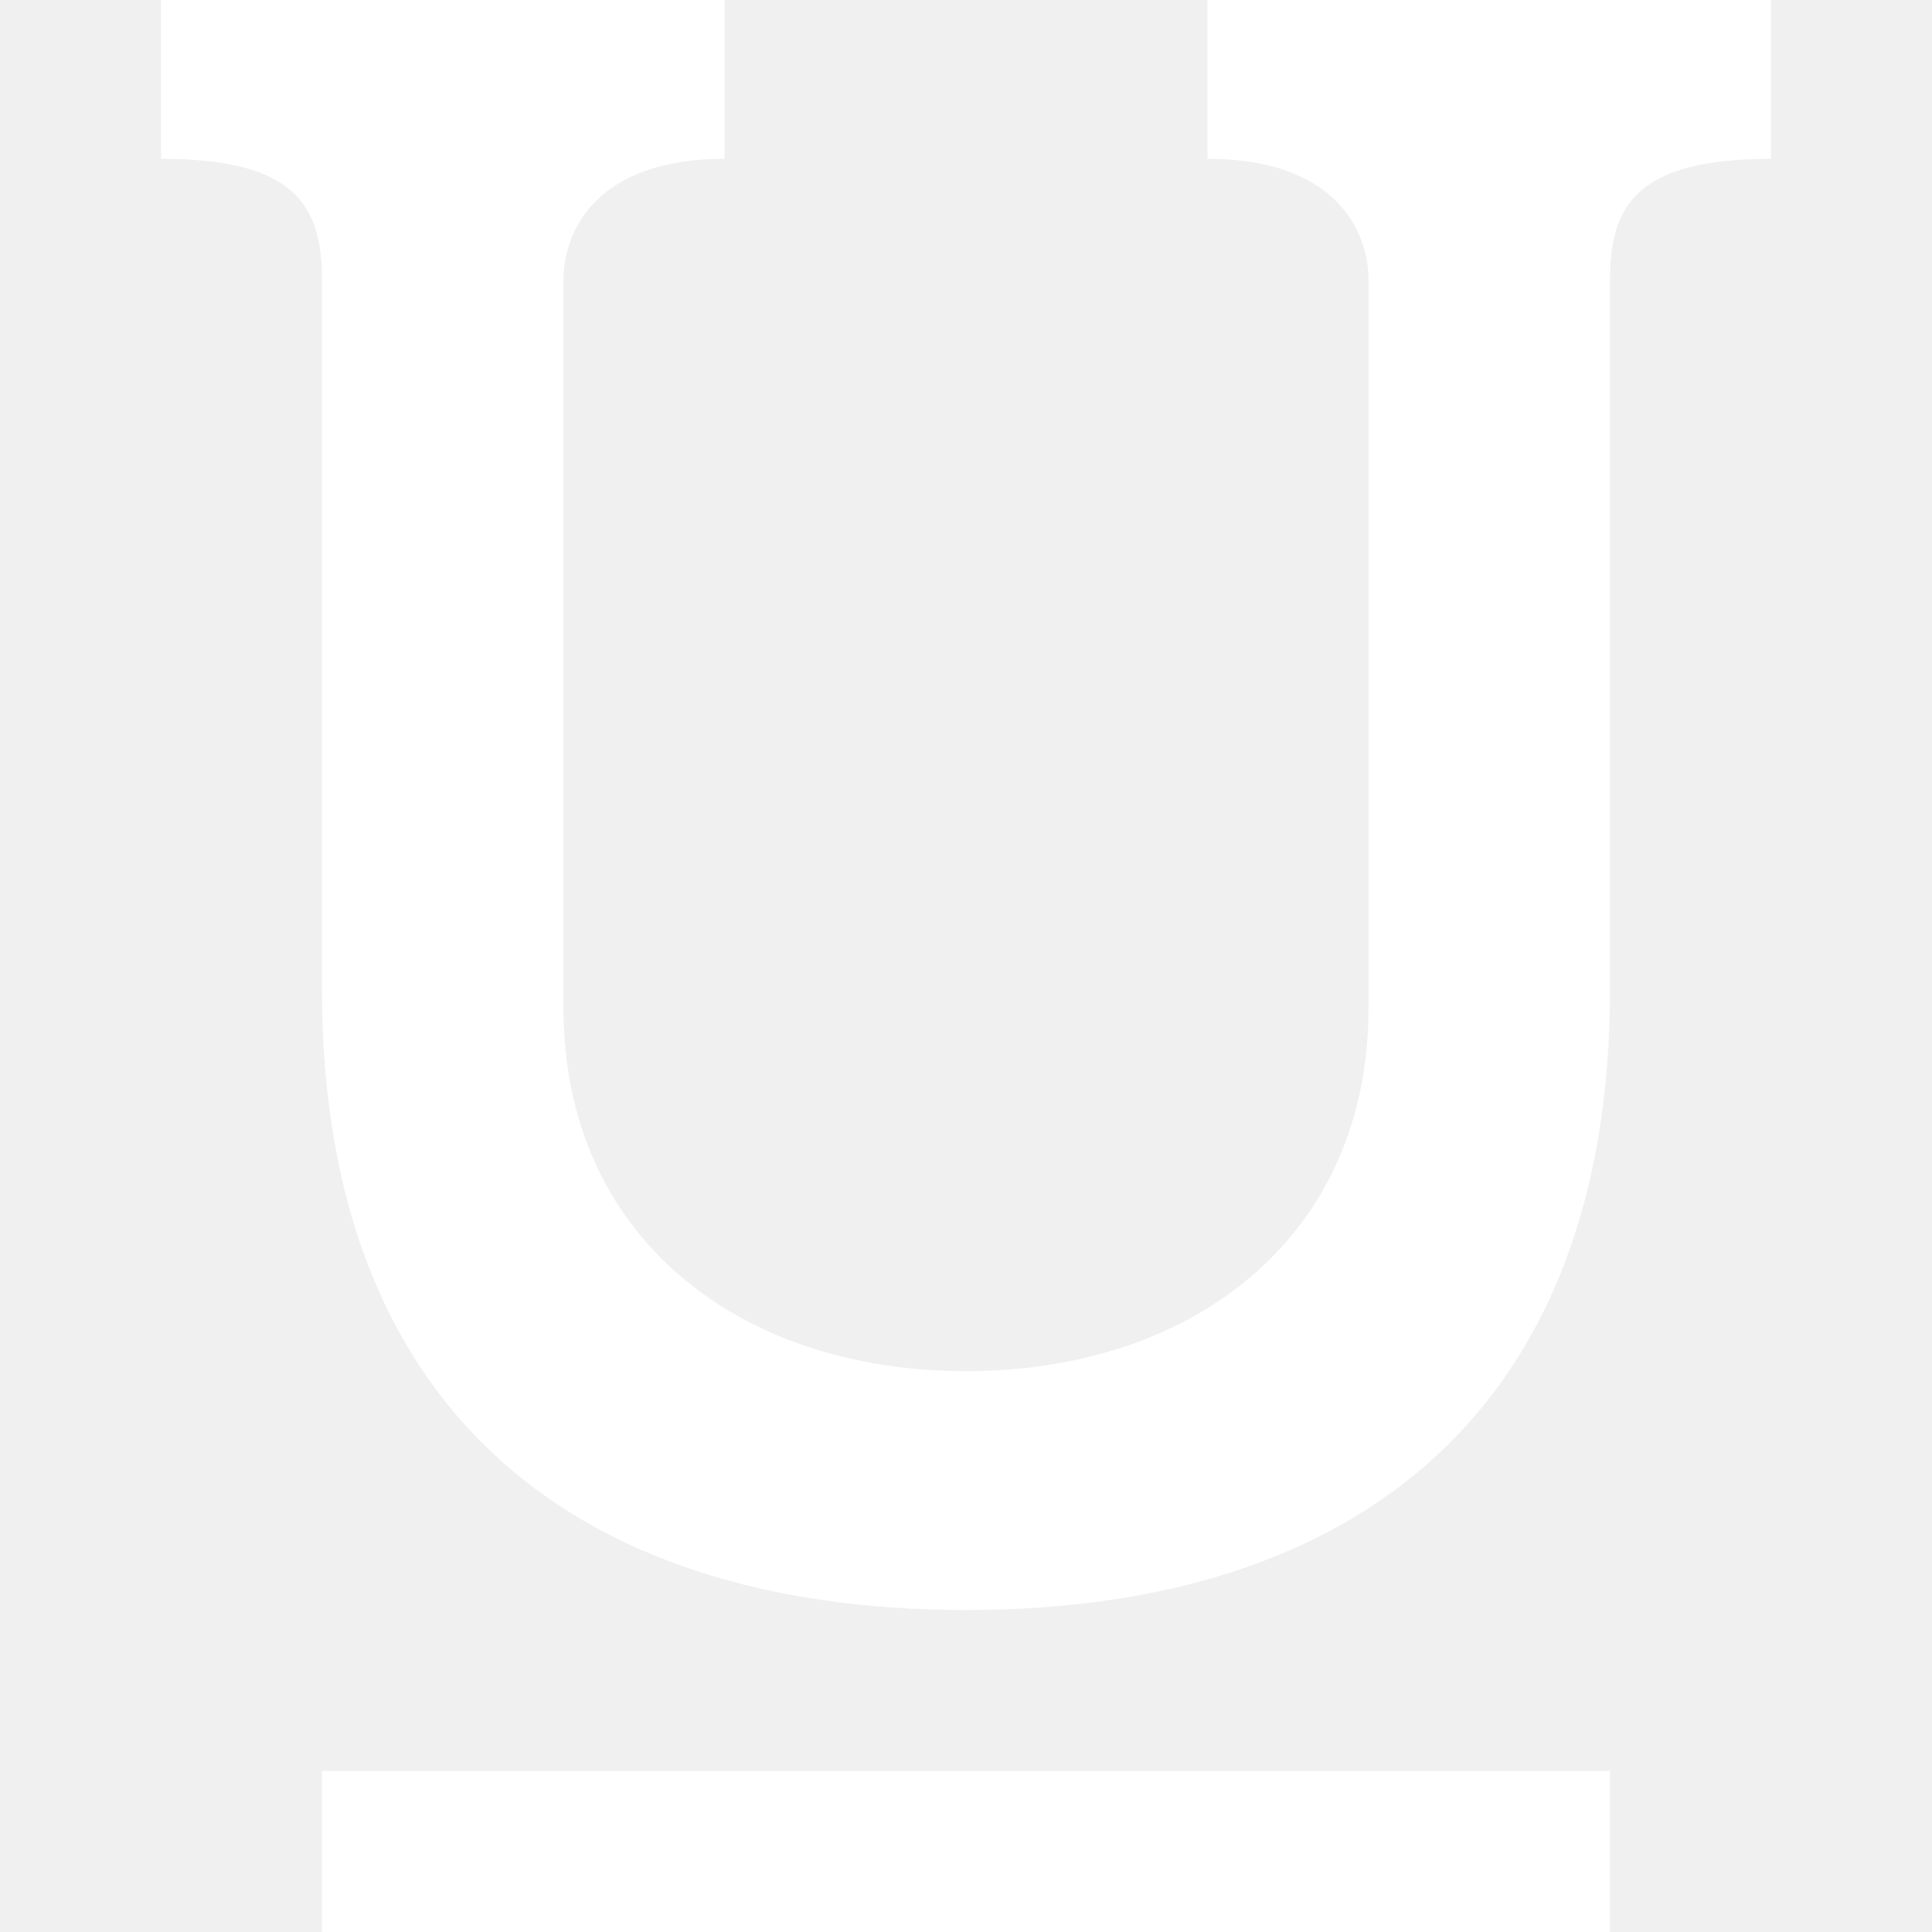
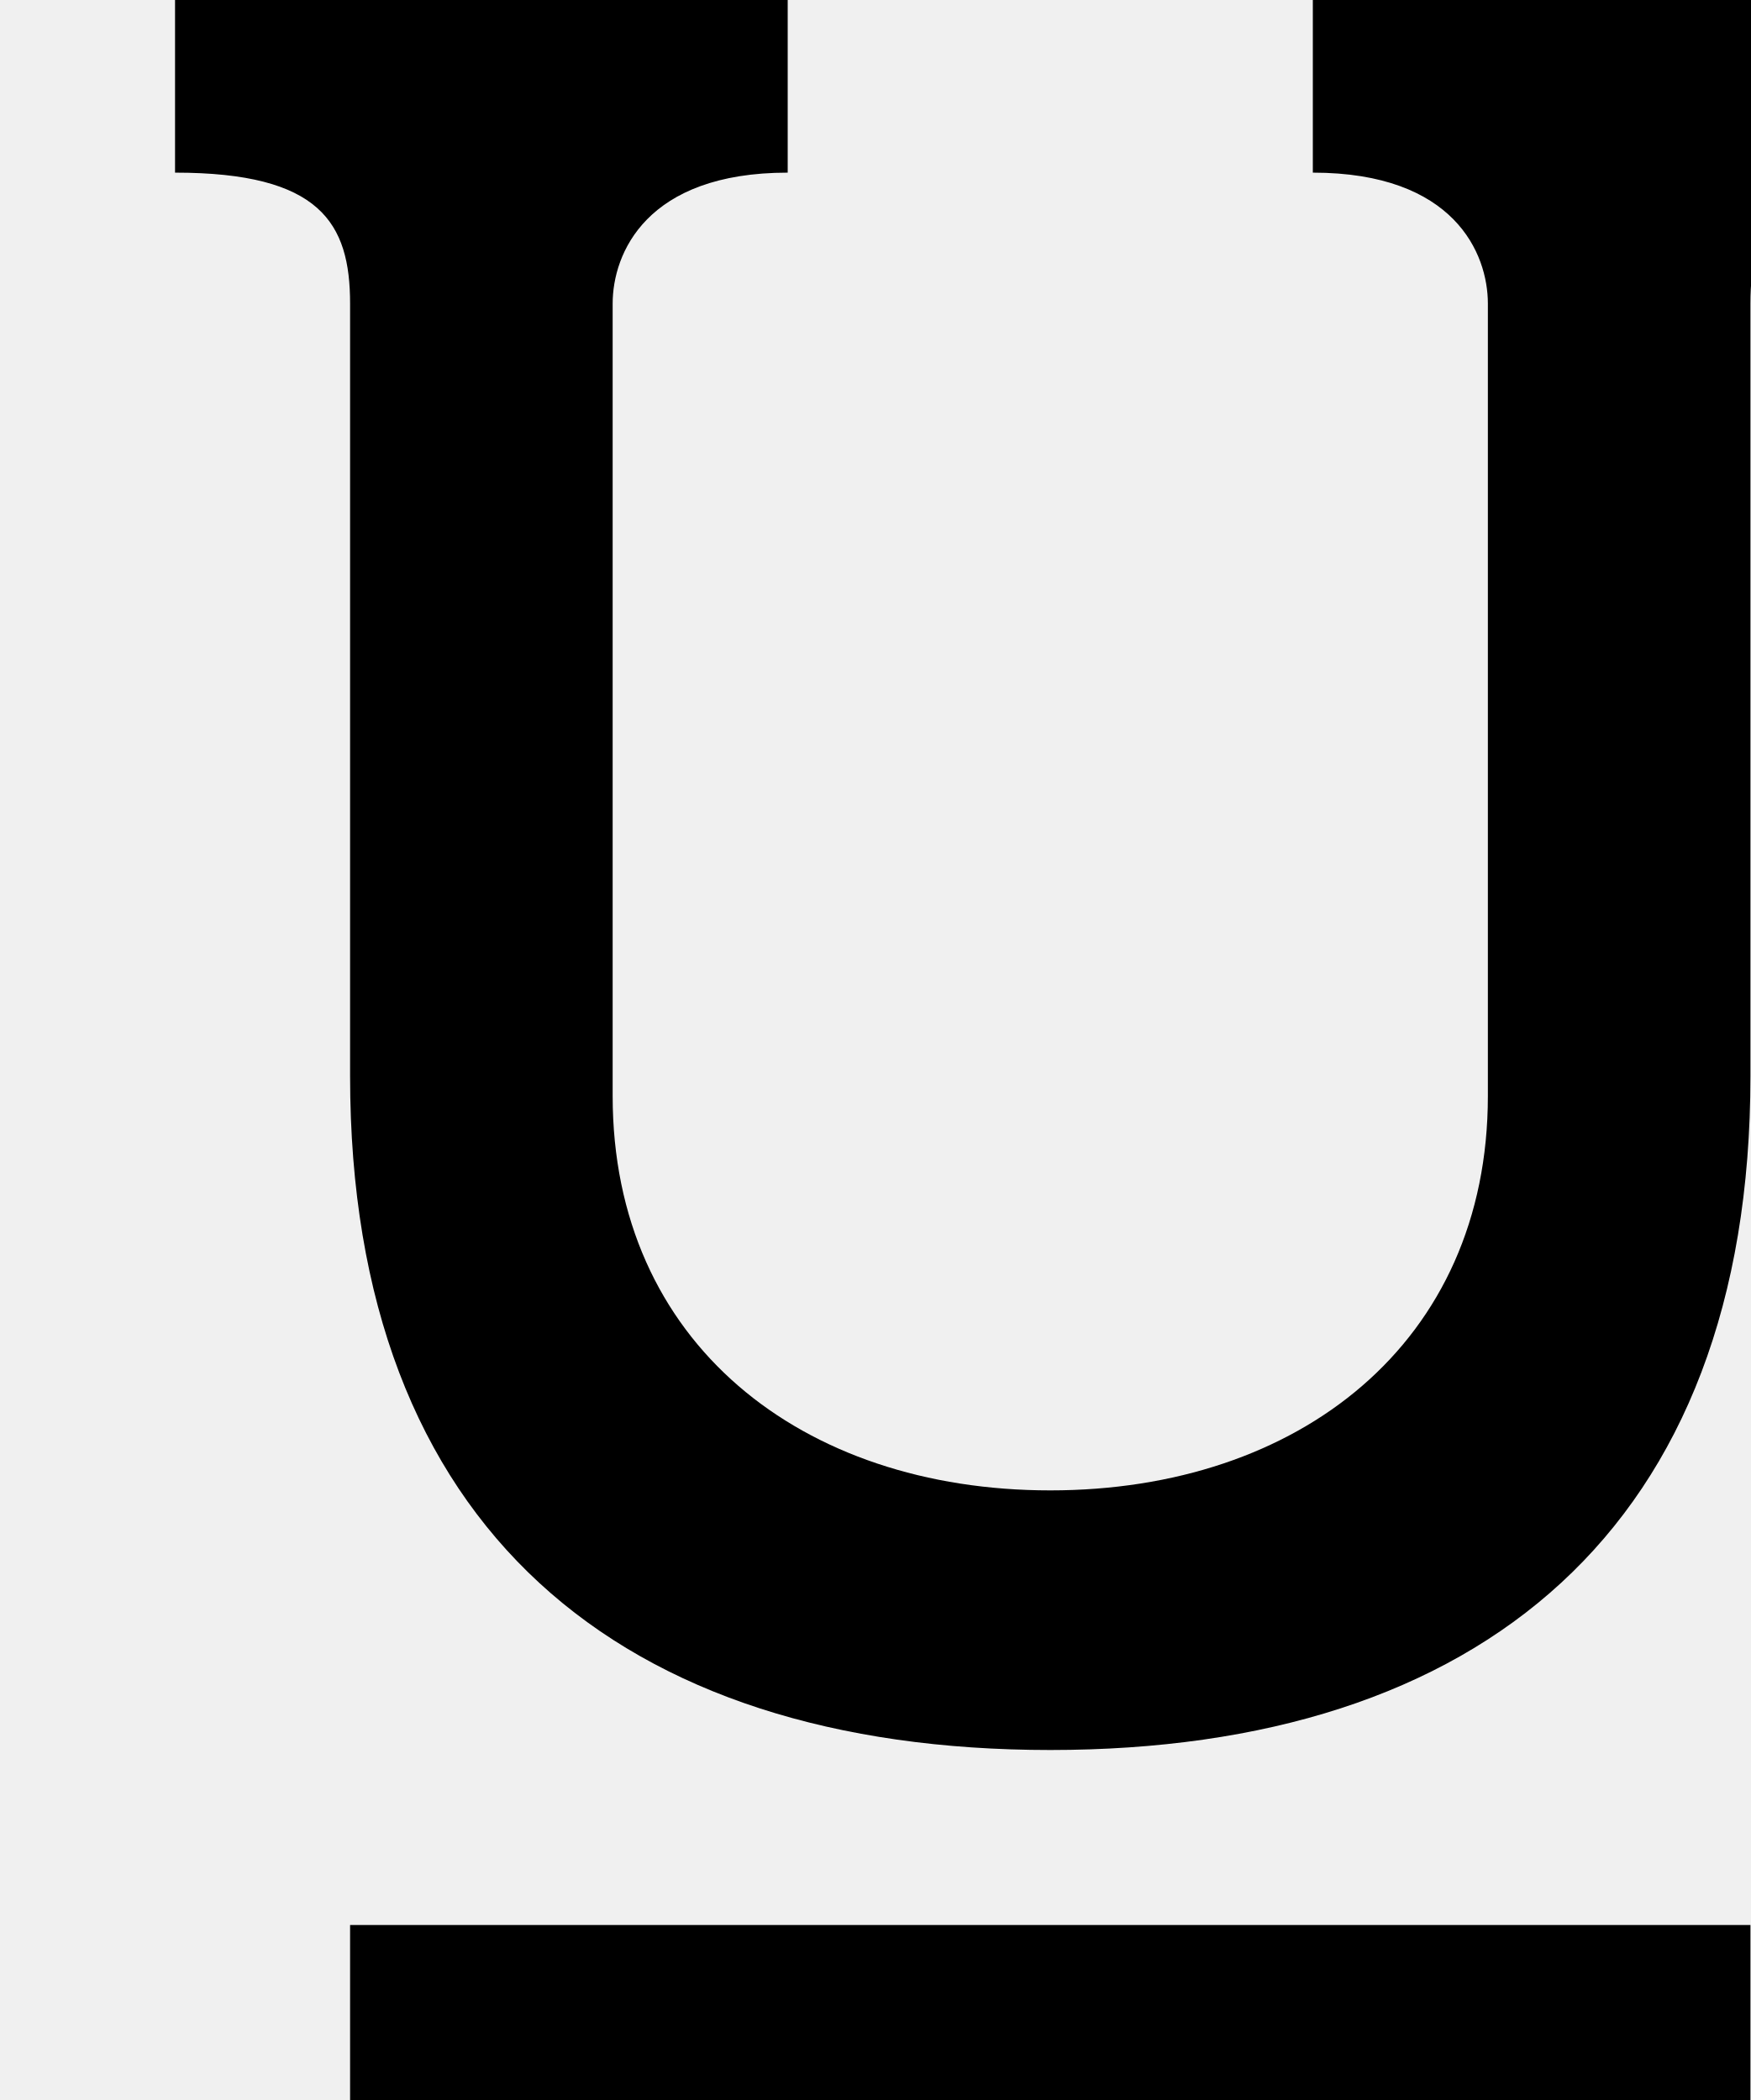
- <svg xmlns="http://www.w3.org/2000/svg" width="24" height="24" viewBox="0 0 24 24" version="1.1" id="svg4">
-   <defs id="defs8" />
-   <path d="M20 24h-16v-2h16v2zm-5-24v1.973c1.619 0 2 .926 2 1.497v9.056c0 2.822-2.161 4.507-5 4.507s-5-1.685-5-4.507v-9.056c0-.571.381-1.497 2-1.497v-1.973h-7v1.973c1.66 0 2 .575 2 1.497v8.828c0 5.175 3.096 7.702 8 7.702 4.899 0 8-2.527 8-7.702v-8.828c0-.922.34-1.497 2-1.497v-1.973h-7z" id="path2" style="fill:#ffffff" />
+ <svg>
+   <path d="M20 24h-16v-2h16v2zm-5-24v1.973c1.619 0 2 .926 2 1.497v9.056c0 2.822-2.161 4.507-5 4.507s-5-1.685-5-4.507v-9.056c0-.571.381-1.497 2-1.497v-1.973h-7v1.973c1.66 0 2 .575 2 1.497v8.828c0 5.175 3.096 7.702 8 7.702 4.899 0 8-2.527 8-7.702v-8.828c0-.922.34-1.497 2-1.497v-1.973h-7z" id="path2" />
</svg>
